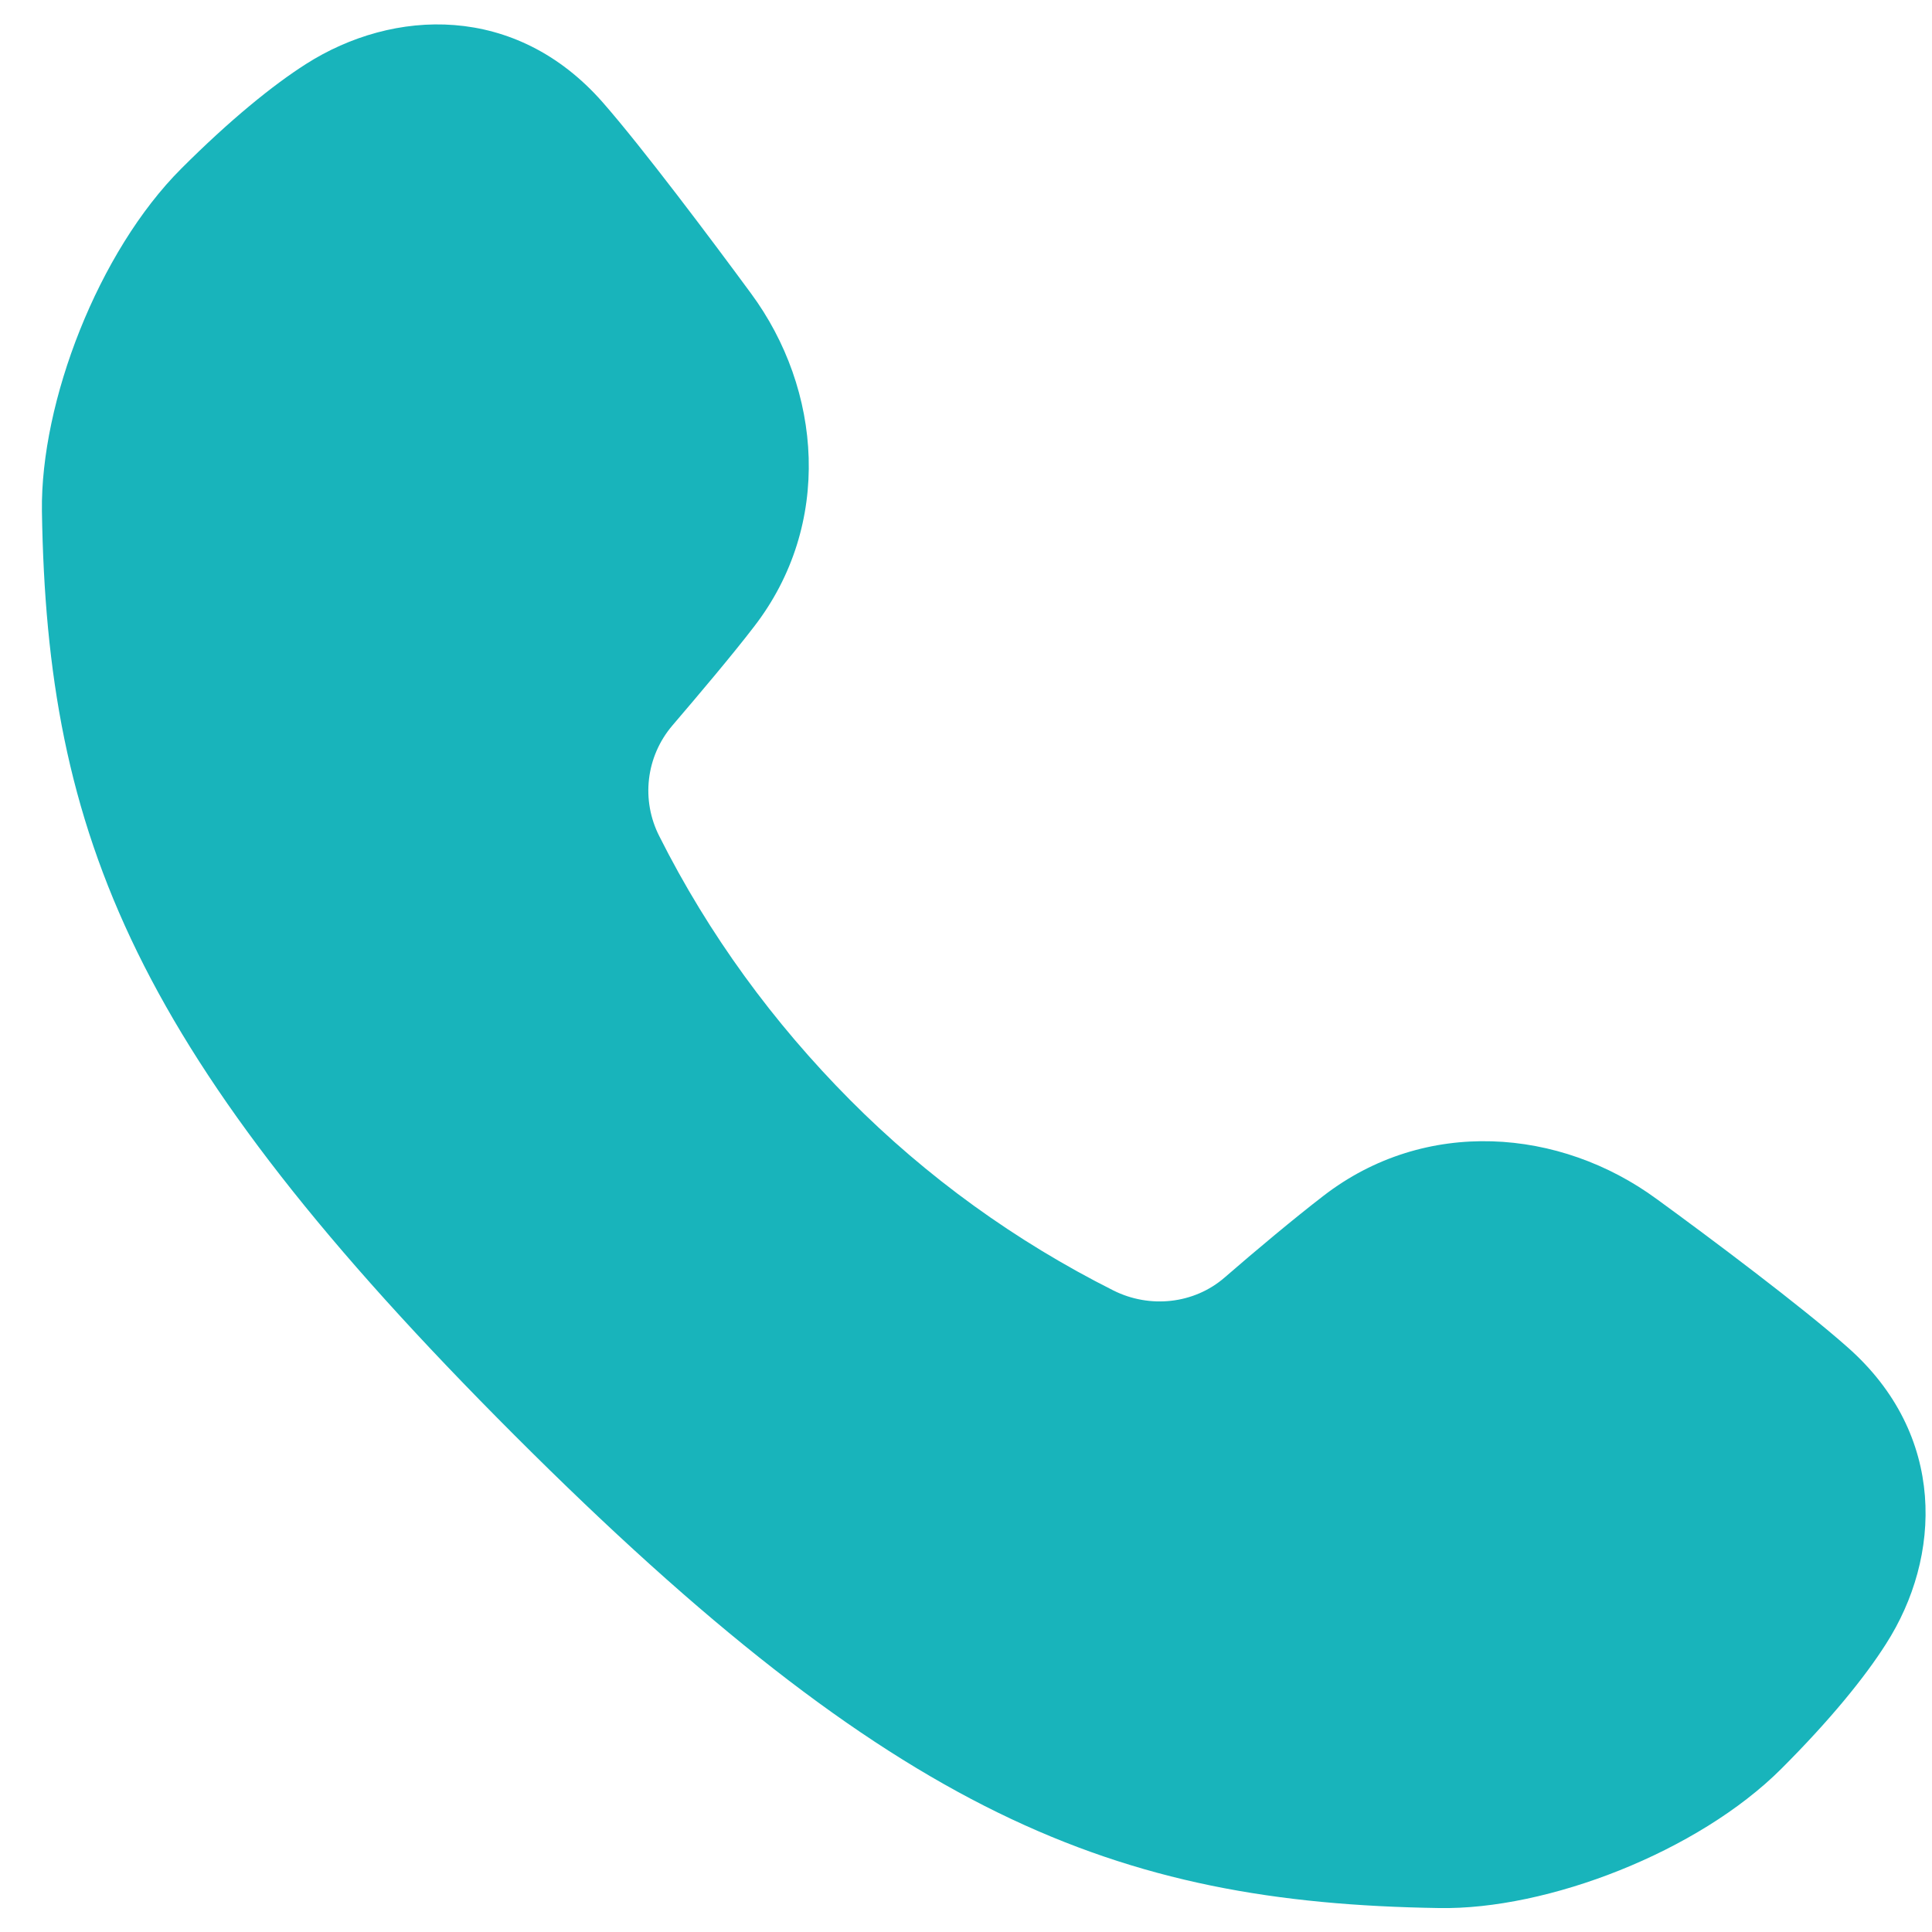
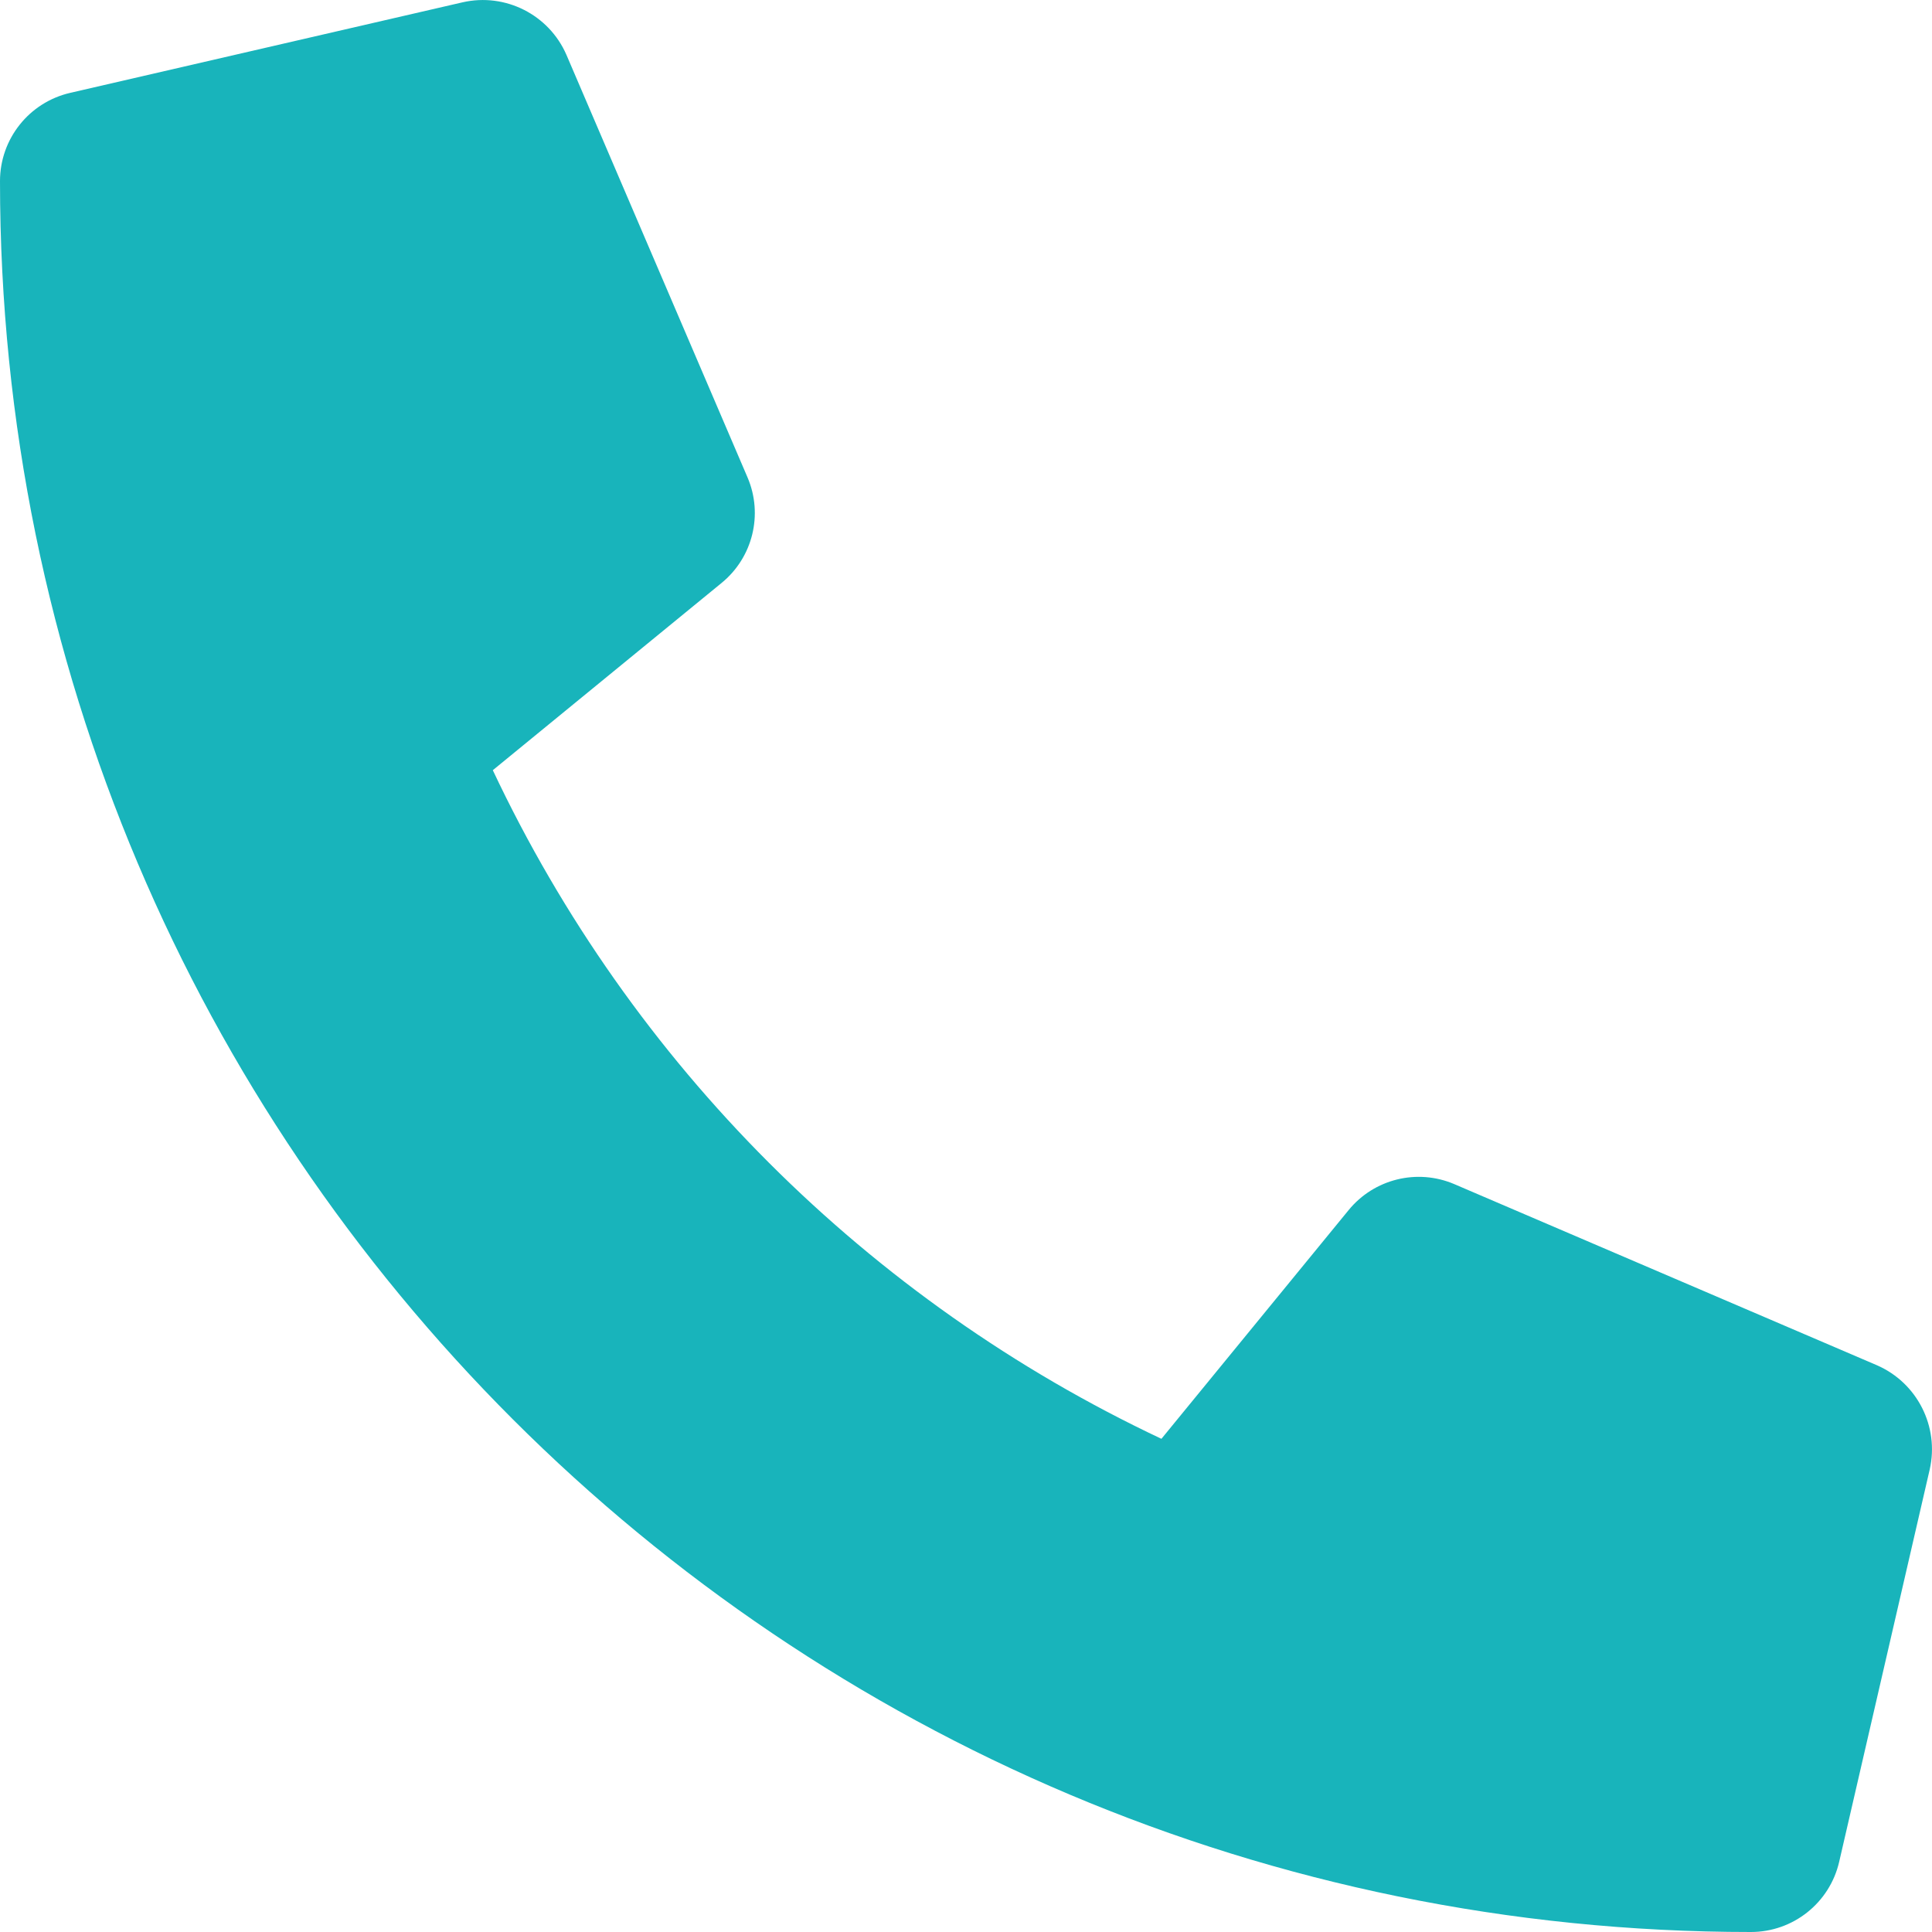
- <svg xmlns="http://www.w3.org/2000/svg" width="40" height="40" viewBox="0 0 40 40" fill="none">
-   <path d="M38.255 27.896C40.306 29.707 40.202 32.237 39.046 34.038C38.609 34.726 37.891 35.611 36.881 36.62C35.163 38.338 32.039 39.546 29.791 39.504C23.075 39.4 18.536 37.599 10.655 29.718C2.773 21.836 0.972 17.308 0.868 10.582C0.837 8.323 2.034 5.21 3.752 3.492C4.762 2.482 5.647 1.764 6.334 1.326C8.146 0.171 10.675 0.066 12.477 2.117C13.299 3.054 14.736 4.97 15.548 6.074C17.016 8.062 17.245 10.863 15.61 12.976C15.163 13.559 14.476 14.371 13.924 15.017C13.372 15.662 13.268 16.568 13.653 17.318C14.673 19.348 16.016 21.18 17.599 22.773C19.181 24.366 21.024 25.699 23.054 26.719C23.804 27.094 24.72 27 25.355 26.449C25.99 25.897 26.813 25.21 27.396 24.762C29.509 23.127 32.3 23.357 34.299 24.824C35.402 25.626 37.318 27.063 38.255 27.896Z" fill="#18B4BB" />
+ <svg xmlns="http://www.w3.org/2000/svg" aria-hidden="true" class="e-font-icon-svg e-fas-phone-alt" fill="#18B4BB" viewBox="0 0 512 512">
+   <path d="M497.39 361.8l-112-48a24 24 0 0 0-28 6.9l-49.6 60.6A370.66 370.66 0 0 1 130.6 204.11l60.6-49.6a23.94 23.94 0 0 0 6.9-28l-48-112A24.16 24.16 0 0 0 122.6.61l-104 24A24 24 0 0 0 0 48c0 256.5 207.9 464 464 464a24 24 0 0 0 23.4-18.6l24-104a24.29 24.29 0 0 0-14.01-27.6z" />
</svg>
